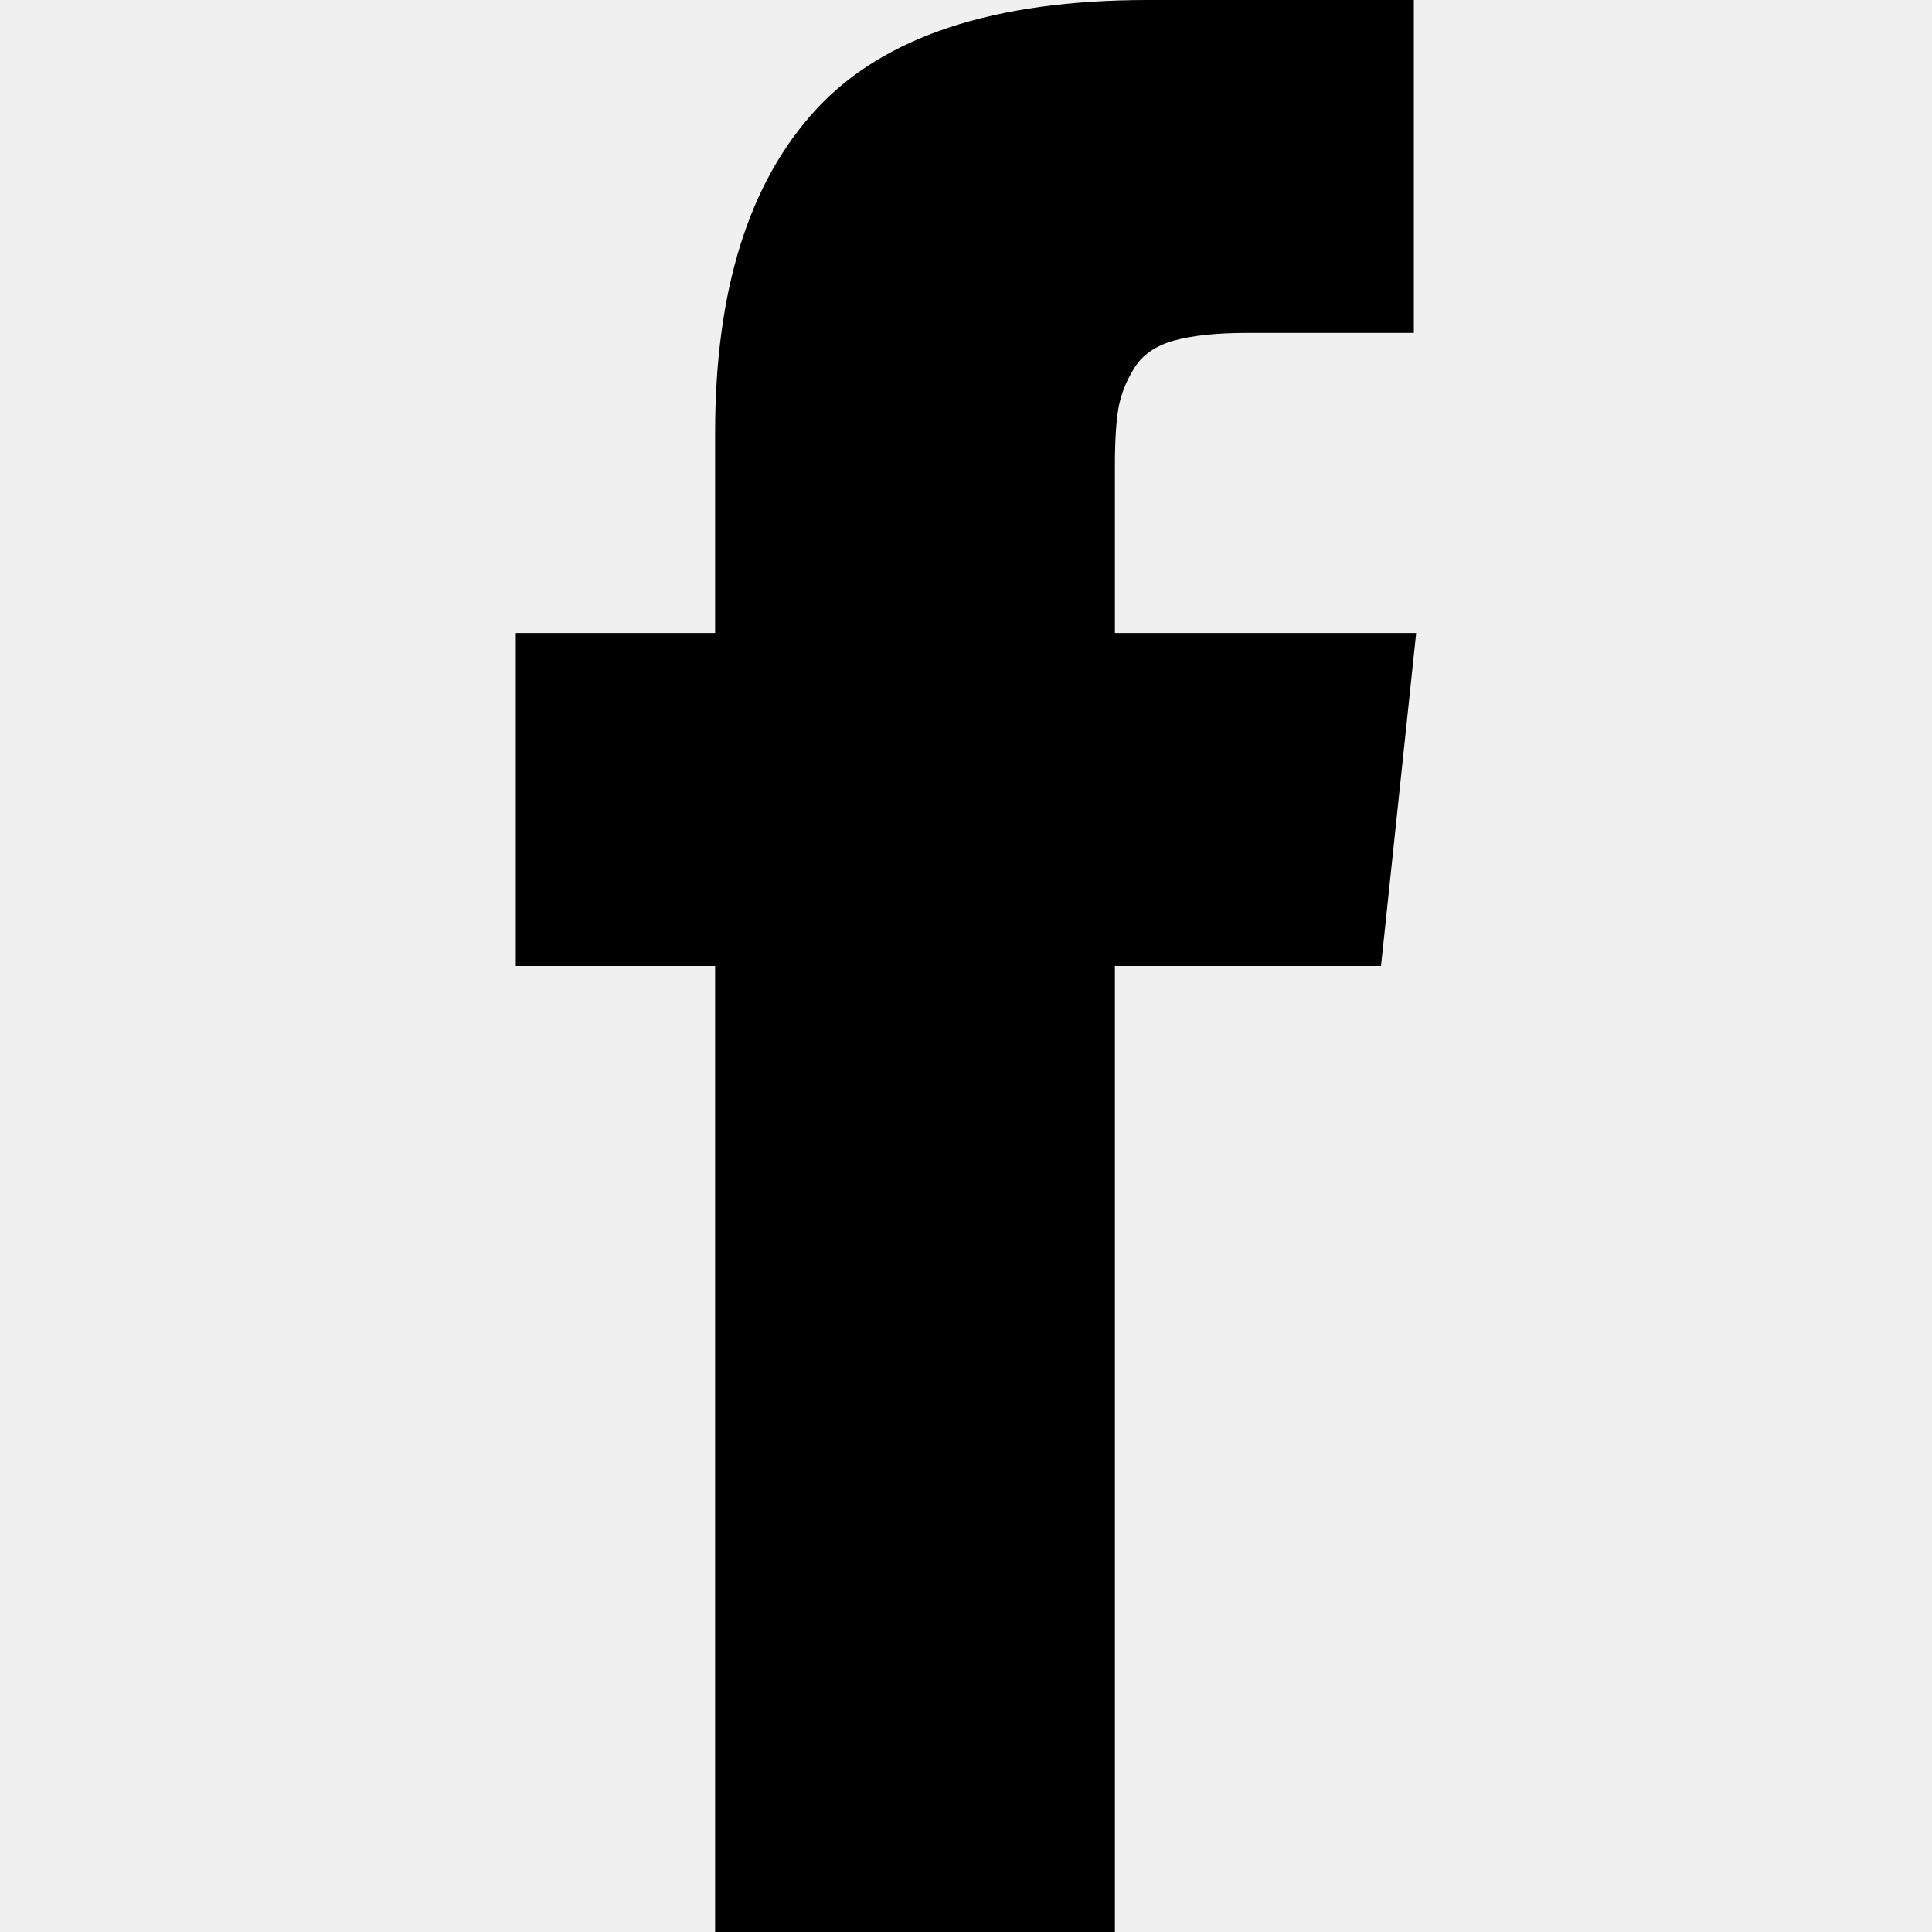
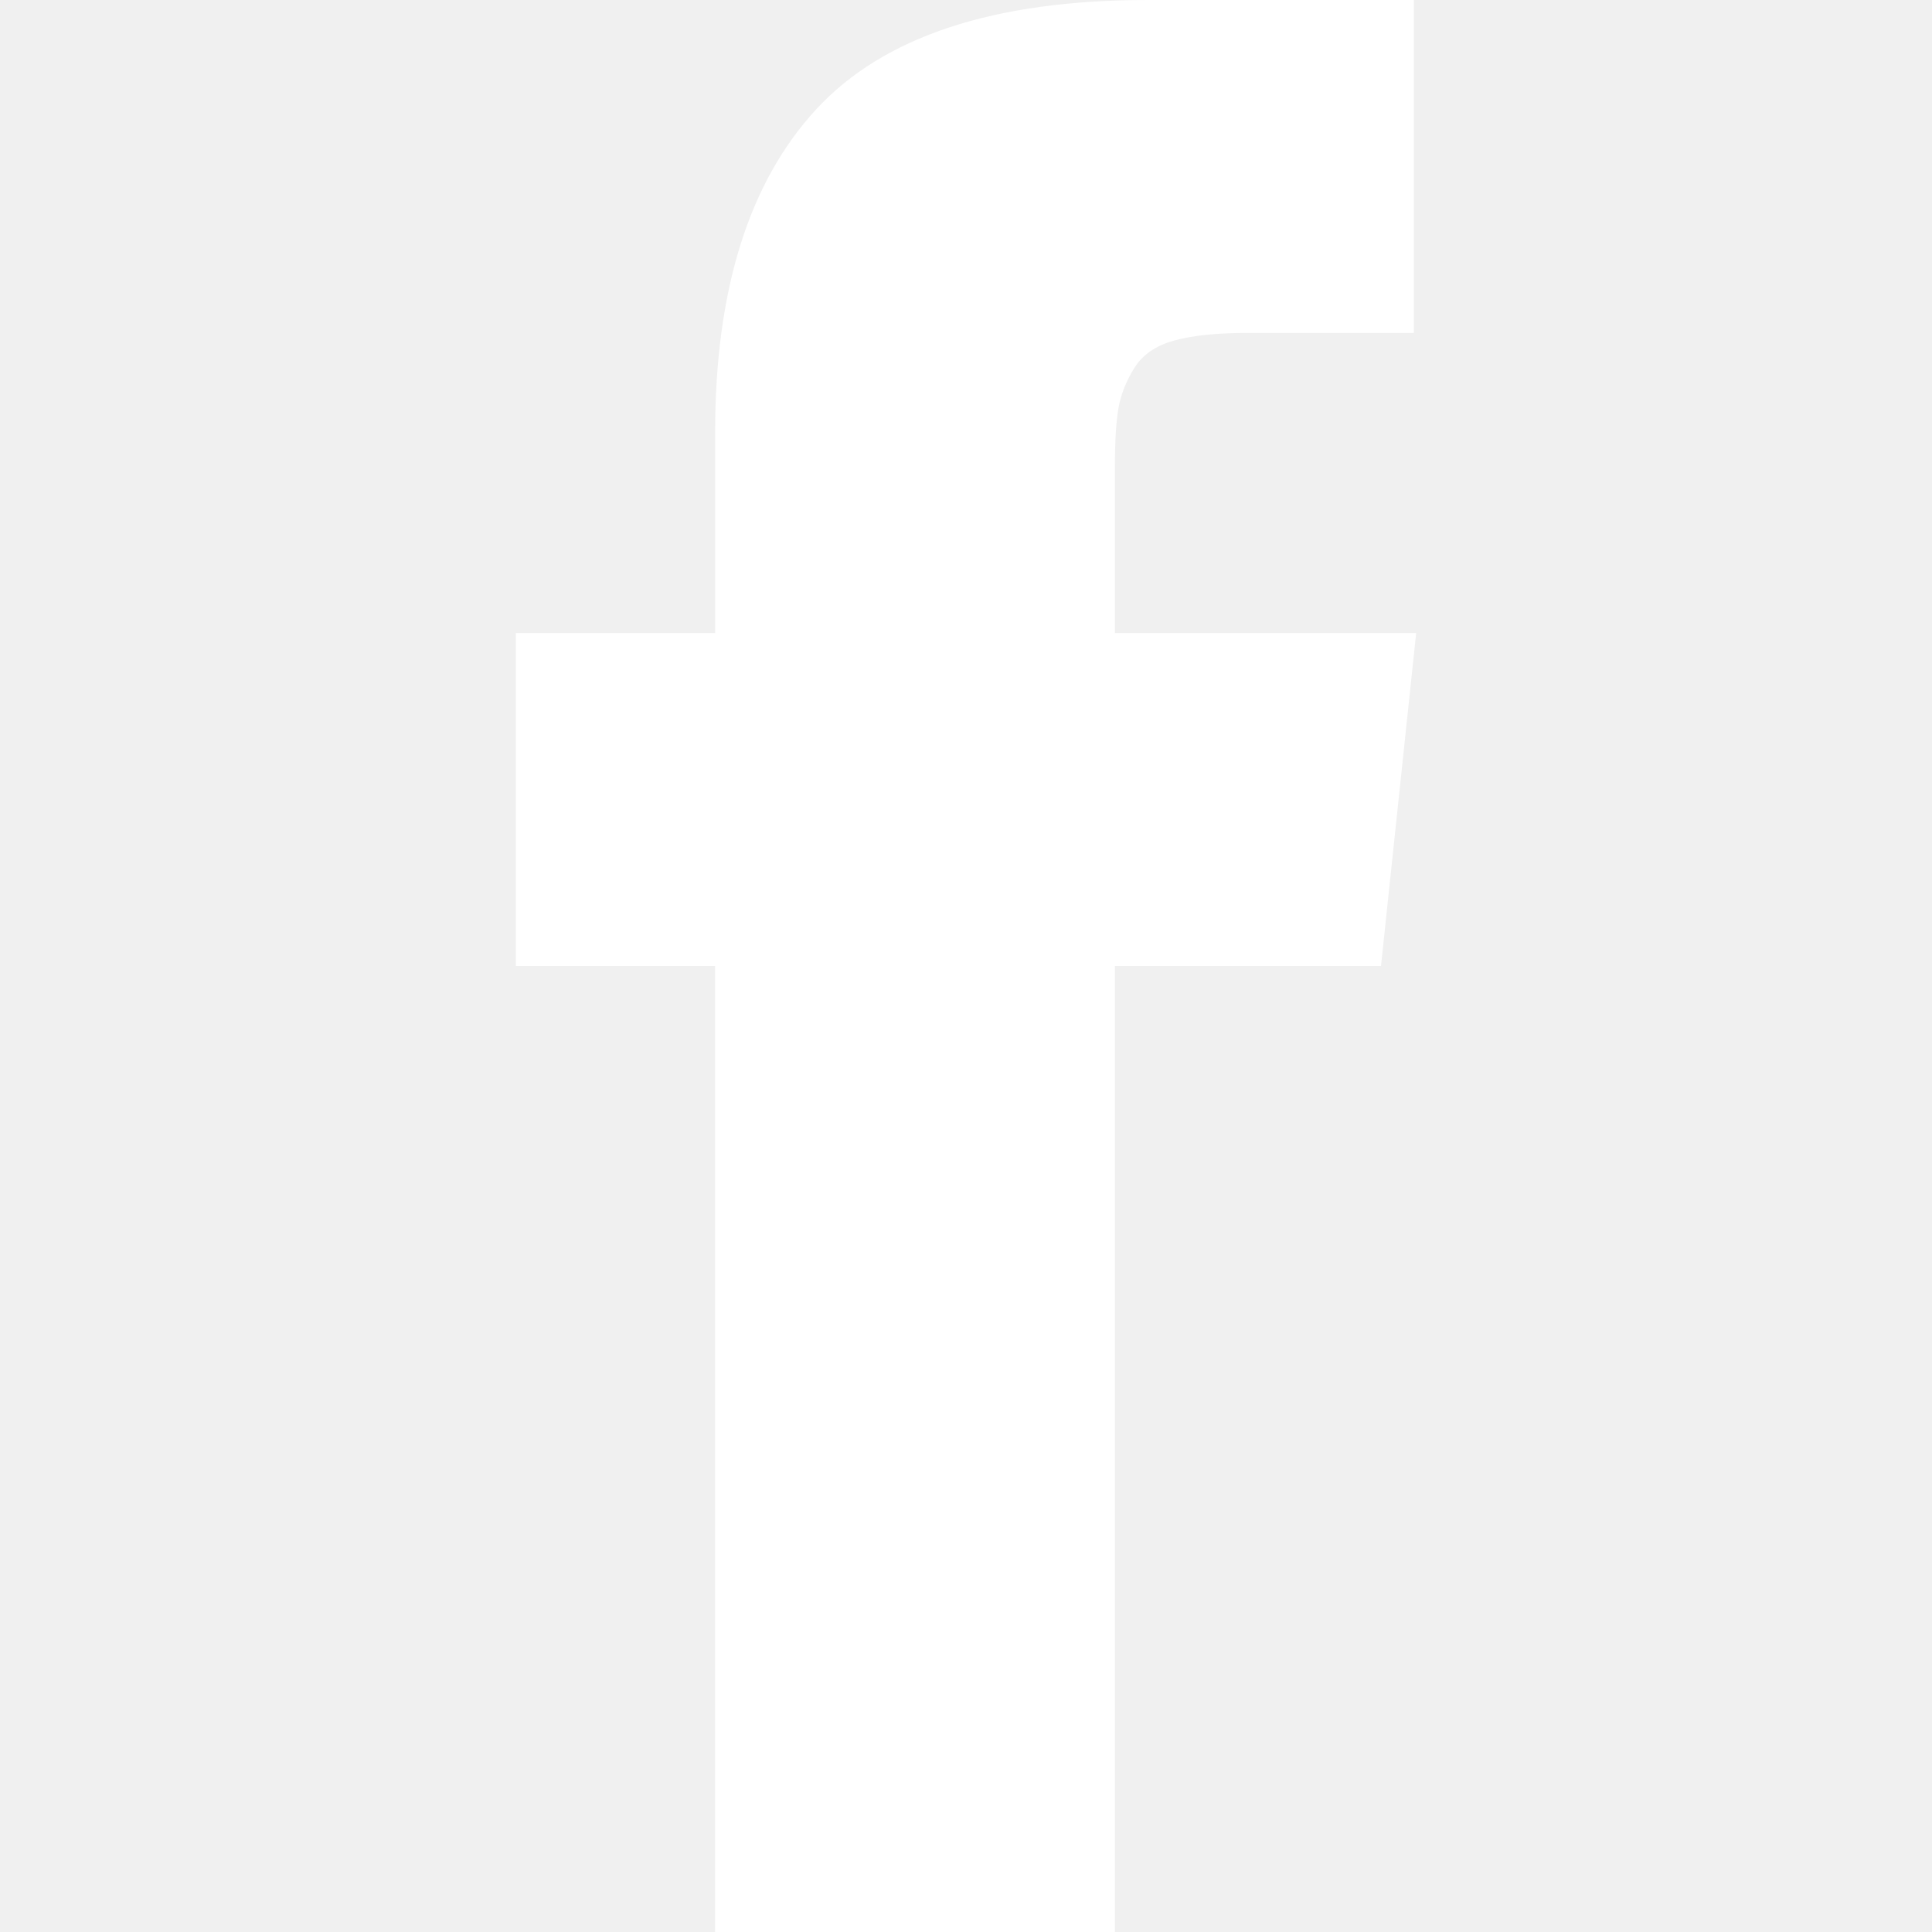
<svg xmlns="http://www.w3.org/2000/svg" id="facebook" width="470.51px" height="470.51px" enable-background="new 0 0 470.513 470.513" version="1.1" viewBox="0 0 470.513 470.513" xml:space="preserve">
-   <path d="m271.52 154.17v-40.541c0-6.086 0.28-10.8 0.849-14.13 0.567-3.335 1.857-6.615 3.859-9.853 1.999-3.236 5.236-5.47 9.706-6.708 4.476-1.24 10.424-1.858 17.85-1.858h40.539v-81.08h-64.809c-37.5 0-64.433 8.897-80.803 26.691-16.368 17.798-24.551 44.014-24.551 78.658v48.82h-48.542v81.086h48.539v235.26h97.362v-235.26h64.805l8.566-81.086h-73.37z" />
+   <path fill="#ffffff" d="m271.52 154.17v-40.541c0-6.086 0.28-10.8 0.849-14.13 0.567-3.335 1.857-6.615 3.859-9.853 1.999-3.236 5.236-5.47 9.706-6.708 4.476-1.24 10.424-1.858 17.85-1.858h40.539v-81.08h-64.809c-37.5 0-64.433 8.897-80.803 26.691-16.368 17.798-24.551 44.014-24.551 78.658v48.82h-48.542v81.086h48.539v235.26h97.362v-235.26h64.805l8.566-81.086h-73.37z" />
</svg>
